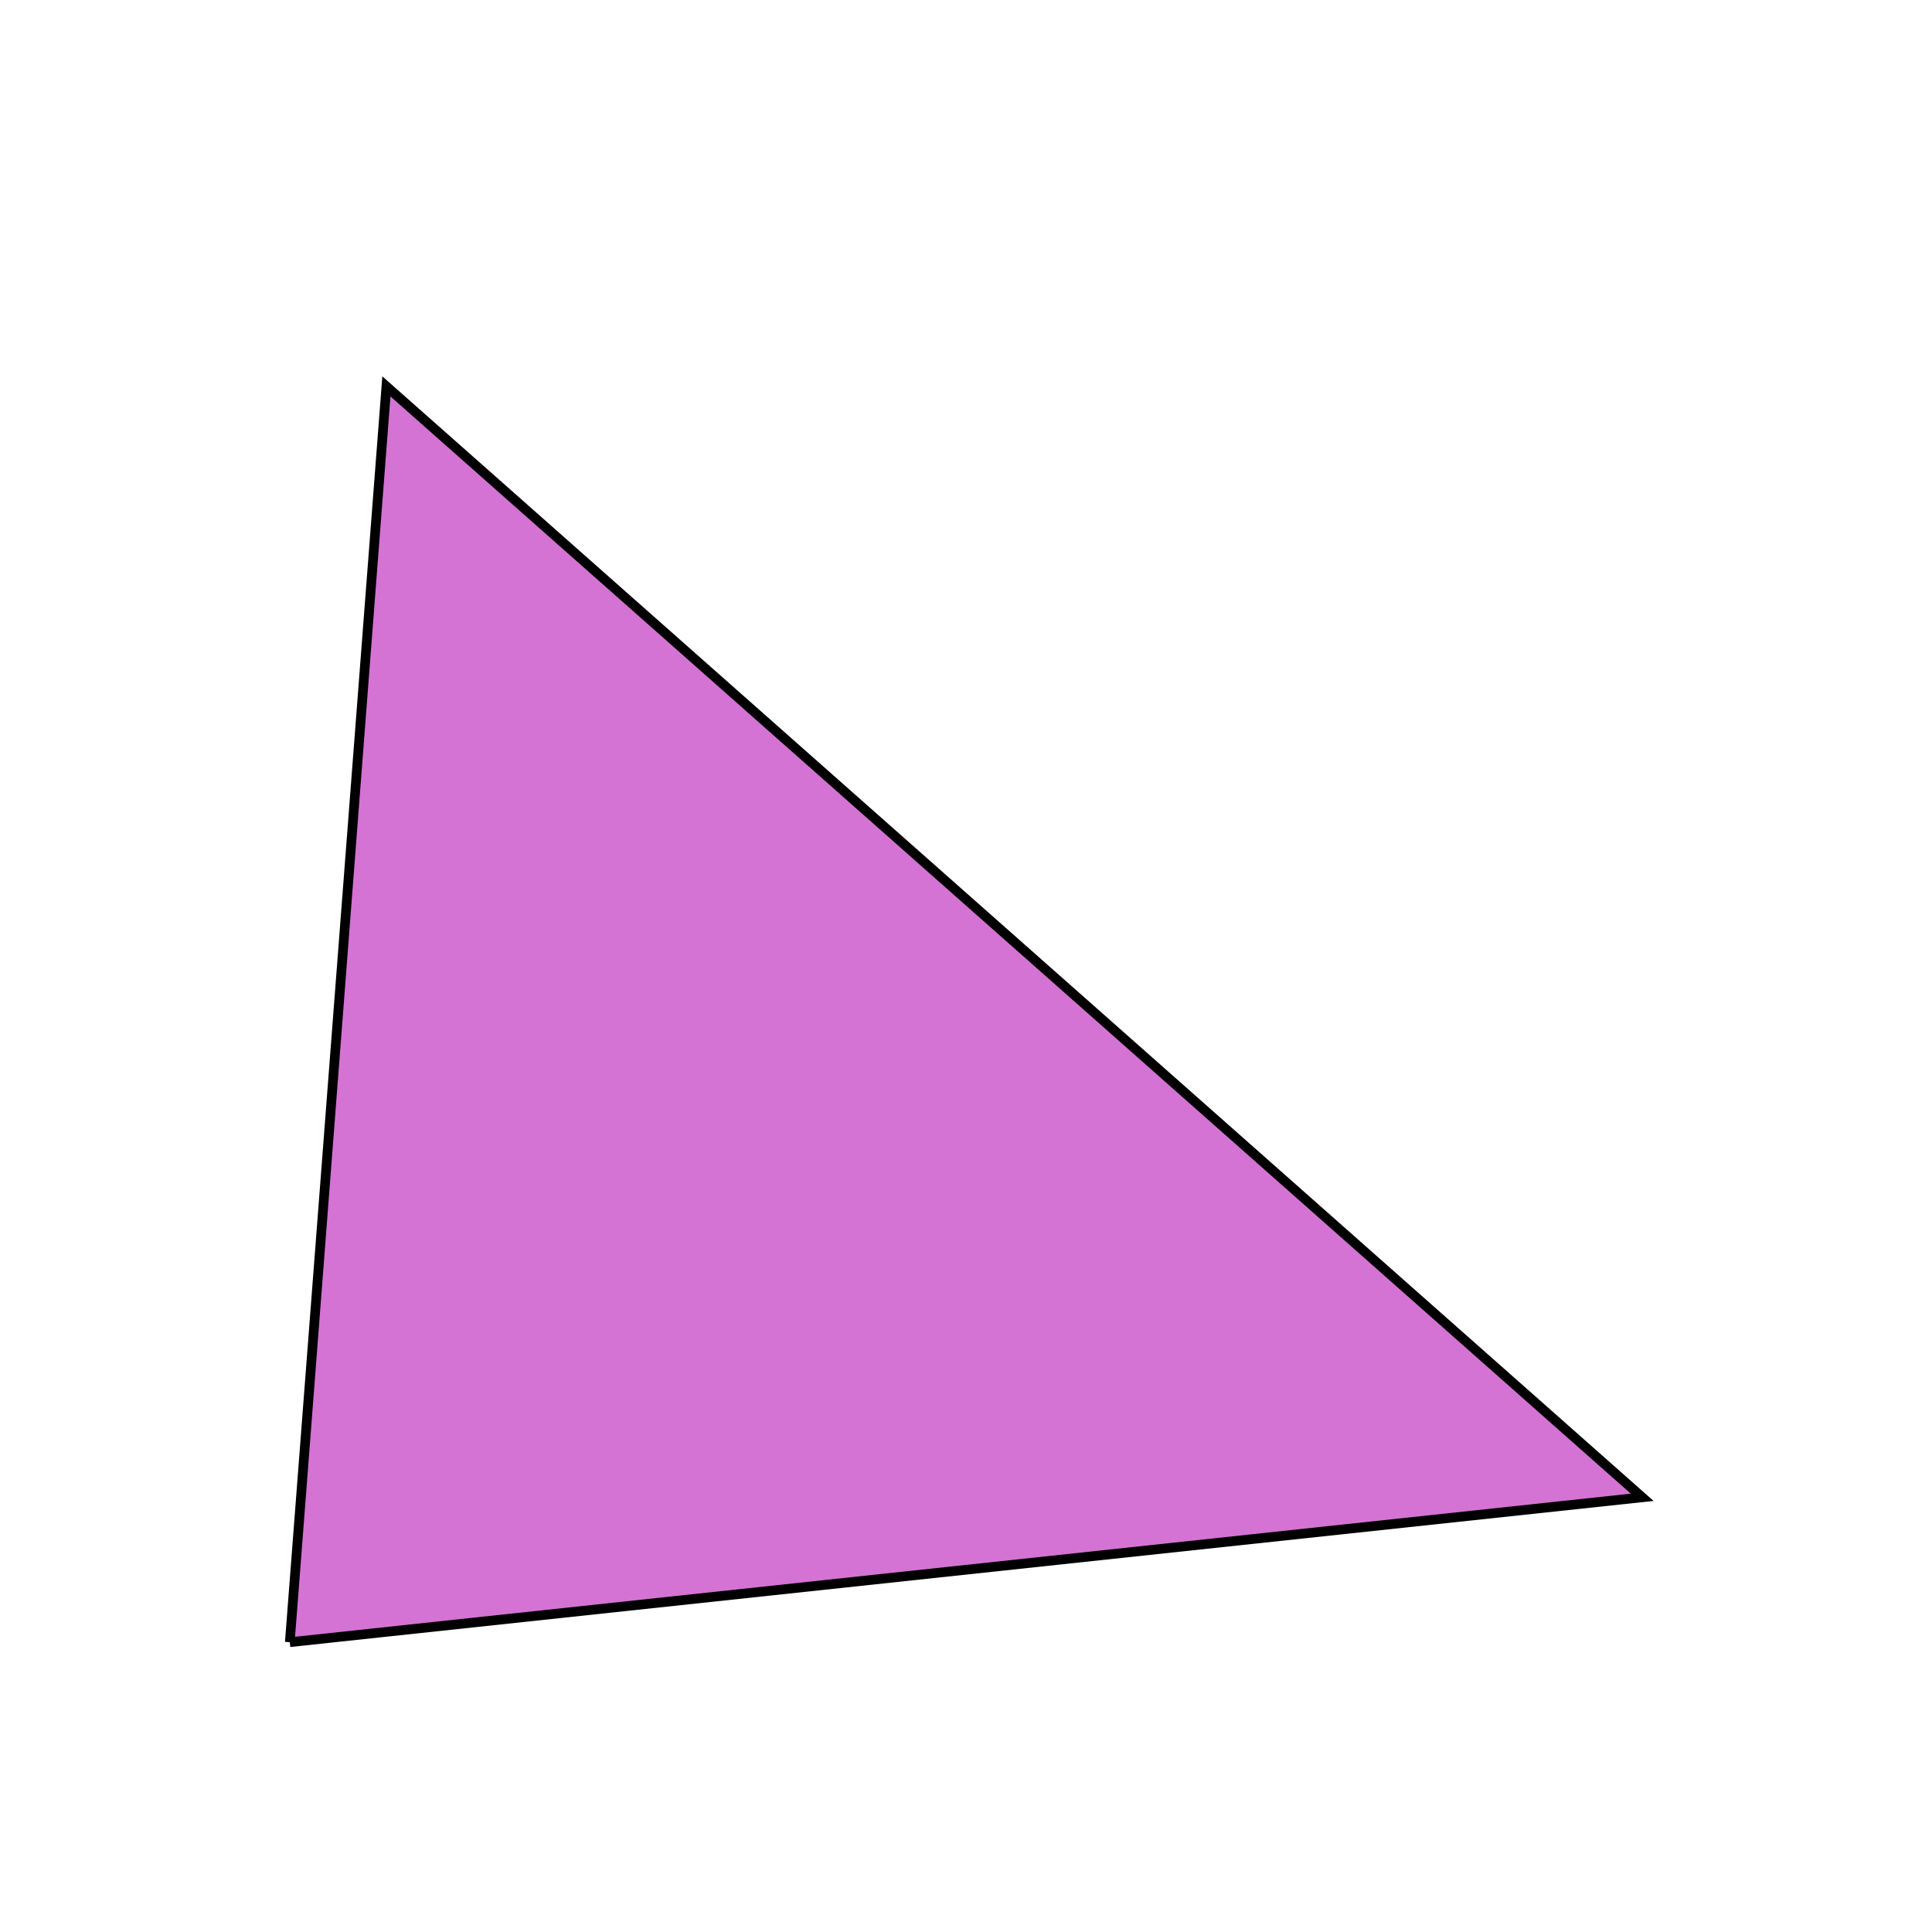
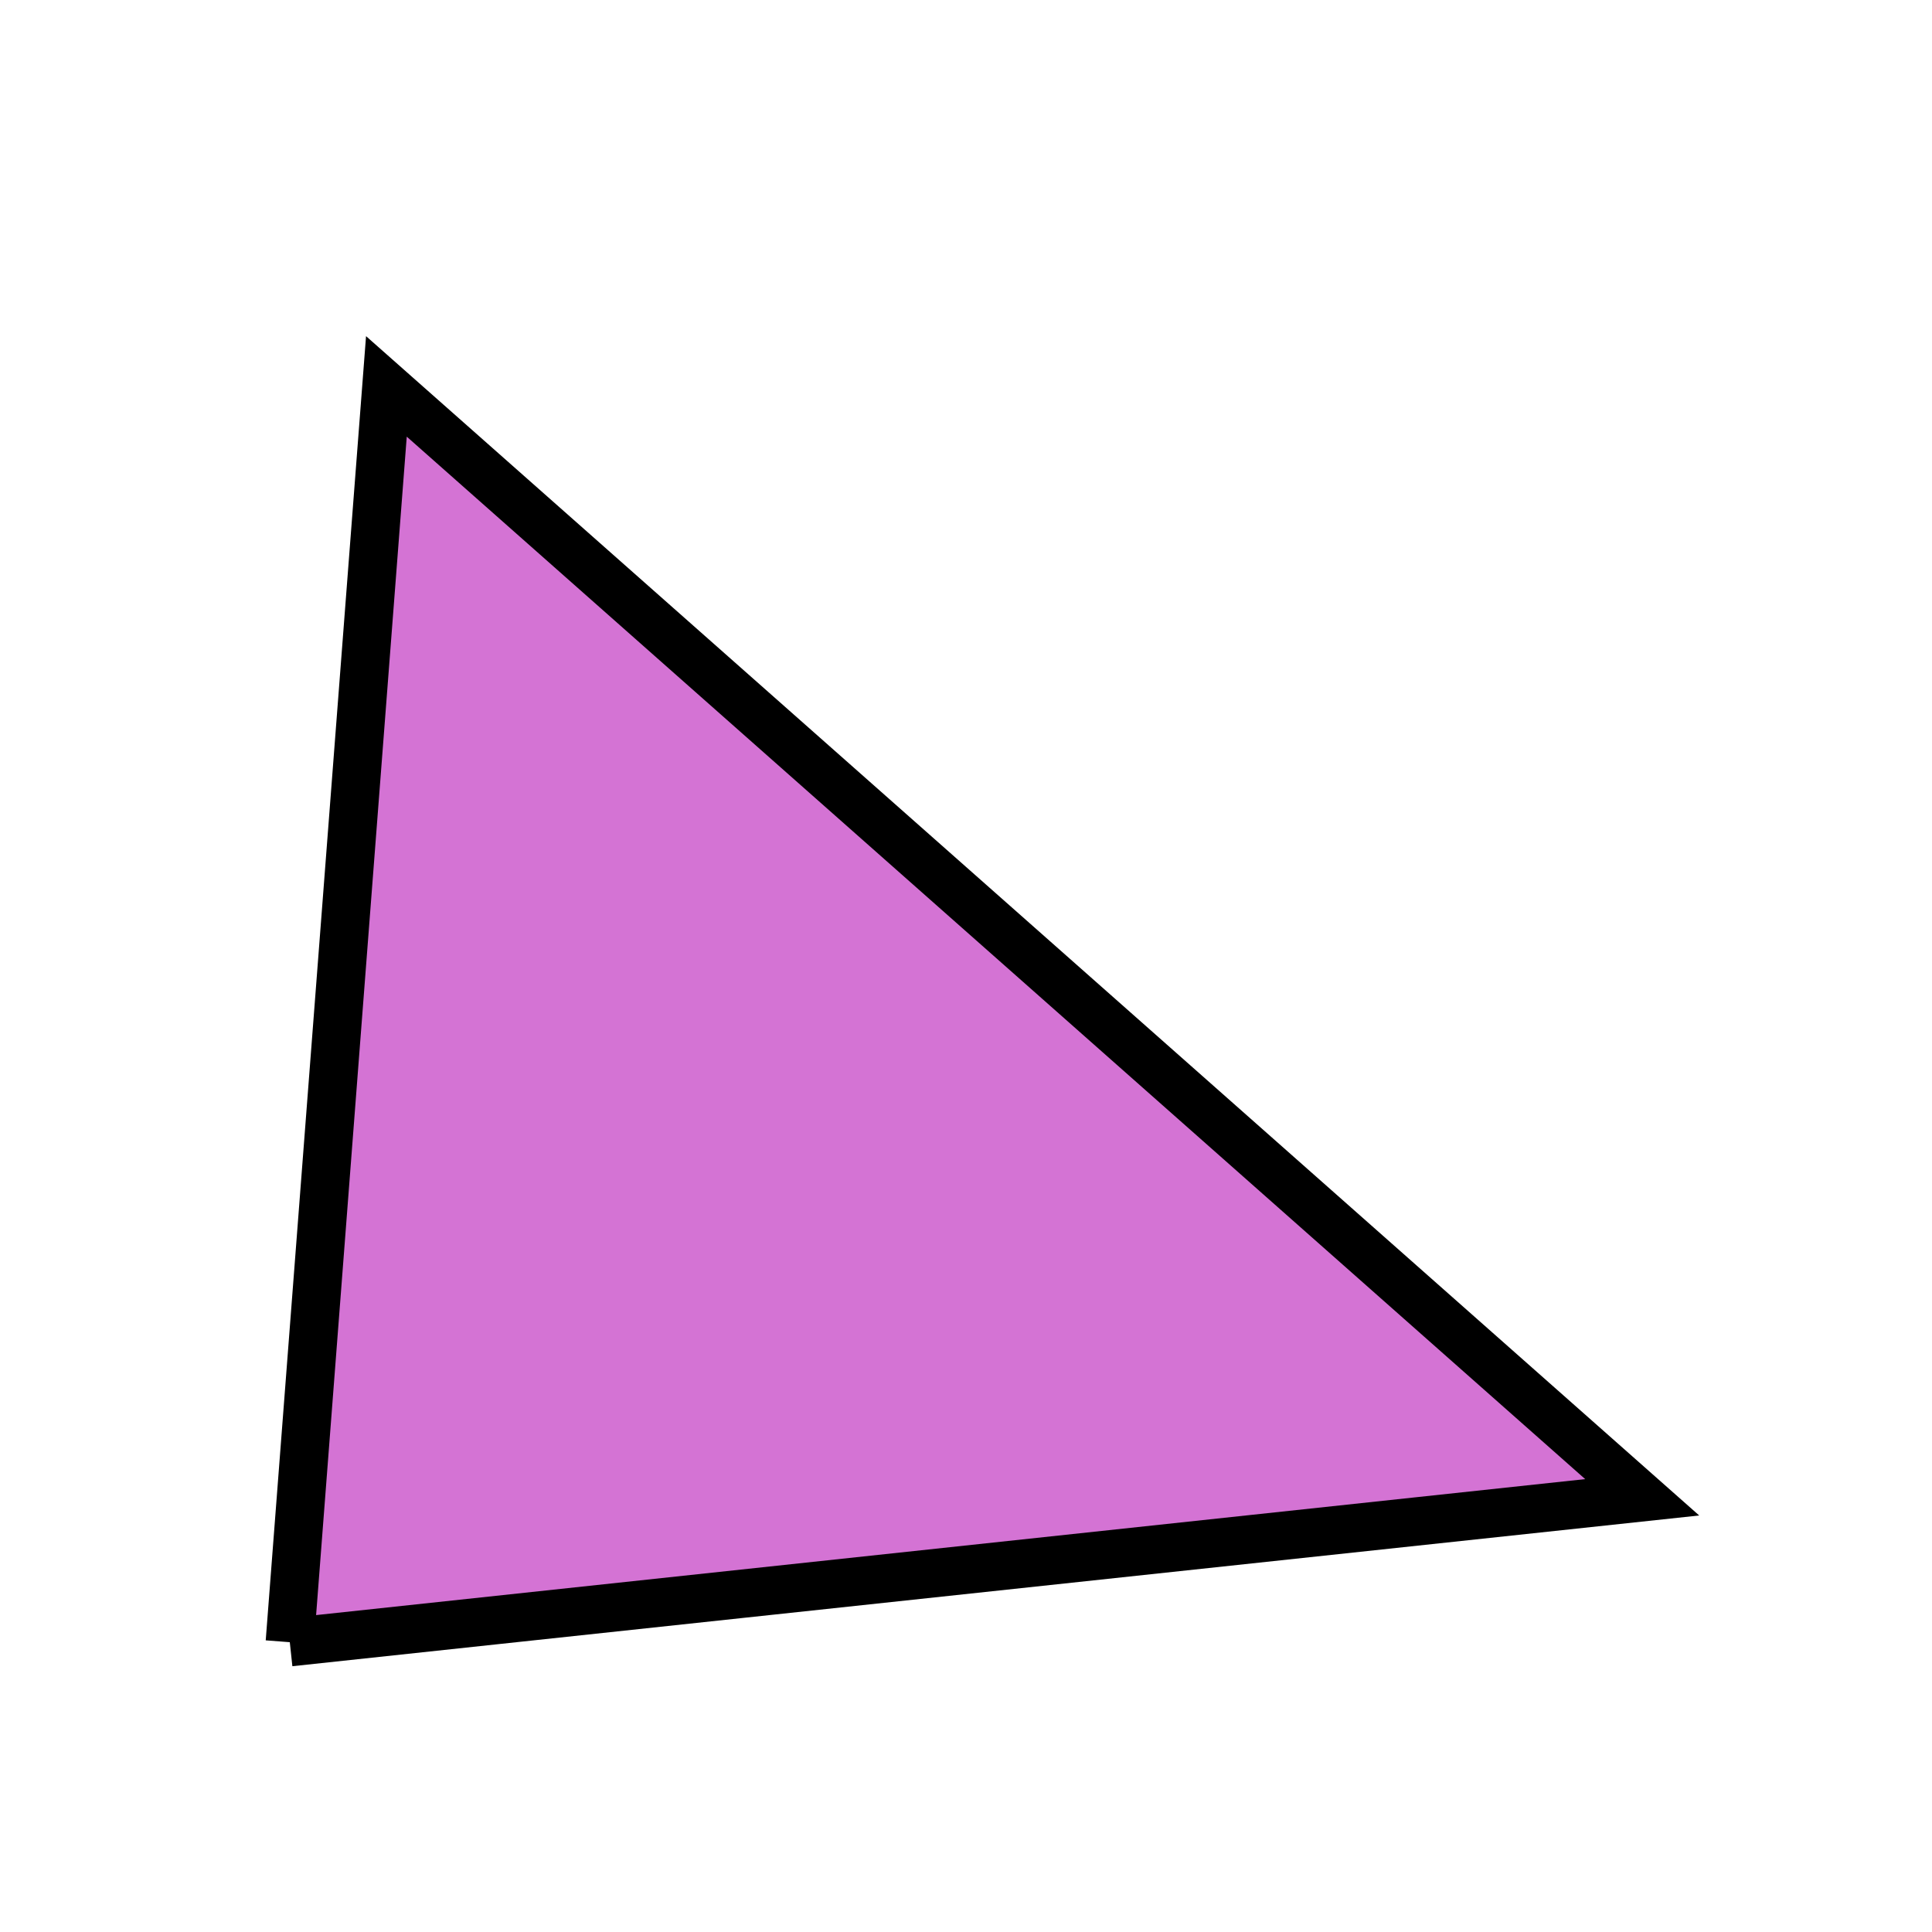
<svg xmlns="http://www.w3.org/2000/svg" version="1.1" x="0px" y="0px" viewBox="0 0 200 200" style="enable-background:new 0 0 200 200;" xml:space="preserve">
  <style type="text/css">
	path {
    fill:#d473d4;
    stroke:#000;
+     stroke-width:5;
    stroke-miterlimit:10;
  }
</style>
  <path class="st0" d="M 30 170 L 170 155 L 40 40 L 30 170" />
</svg>
